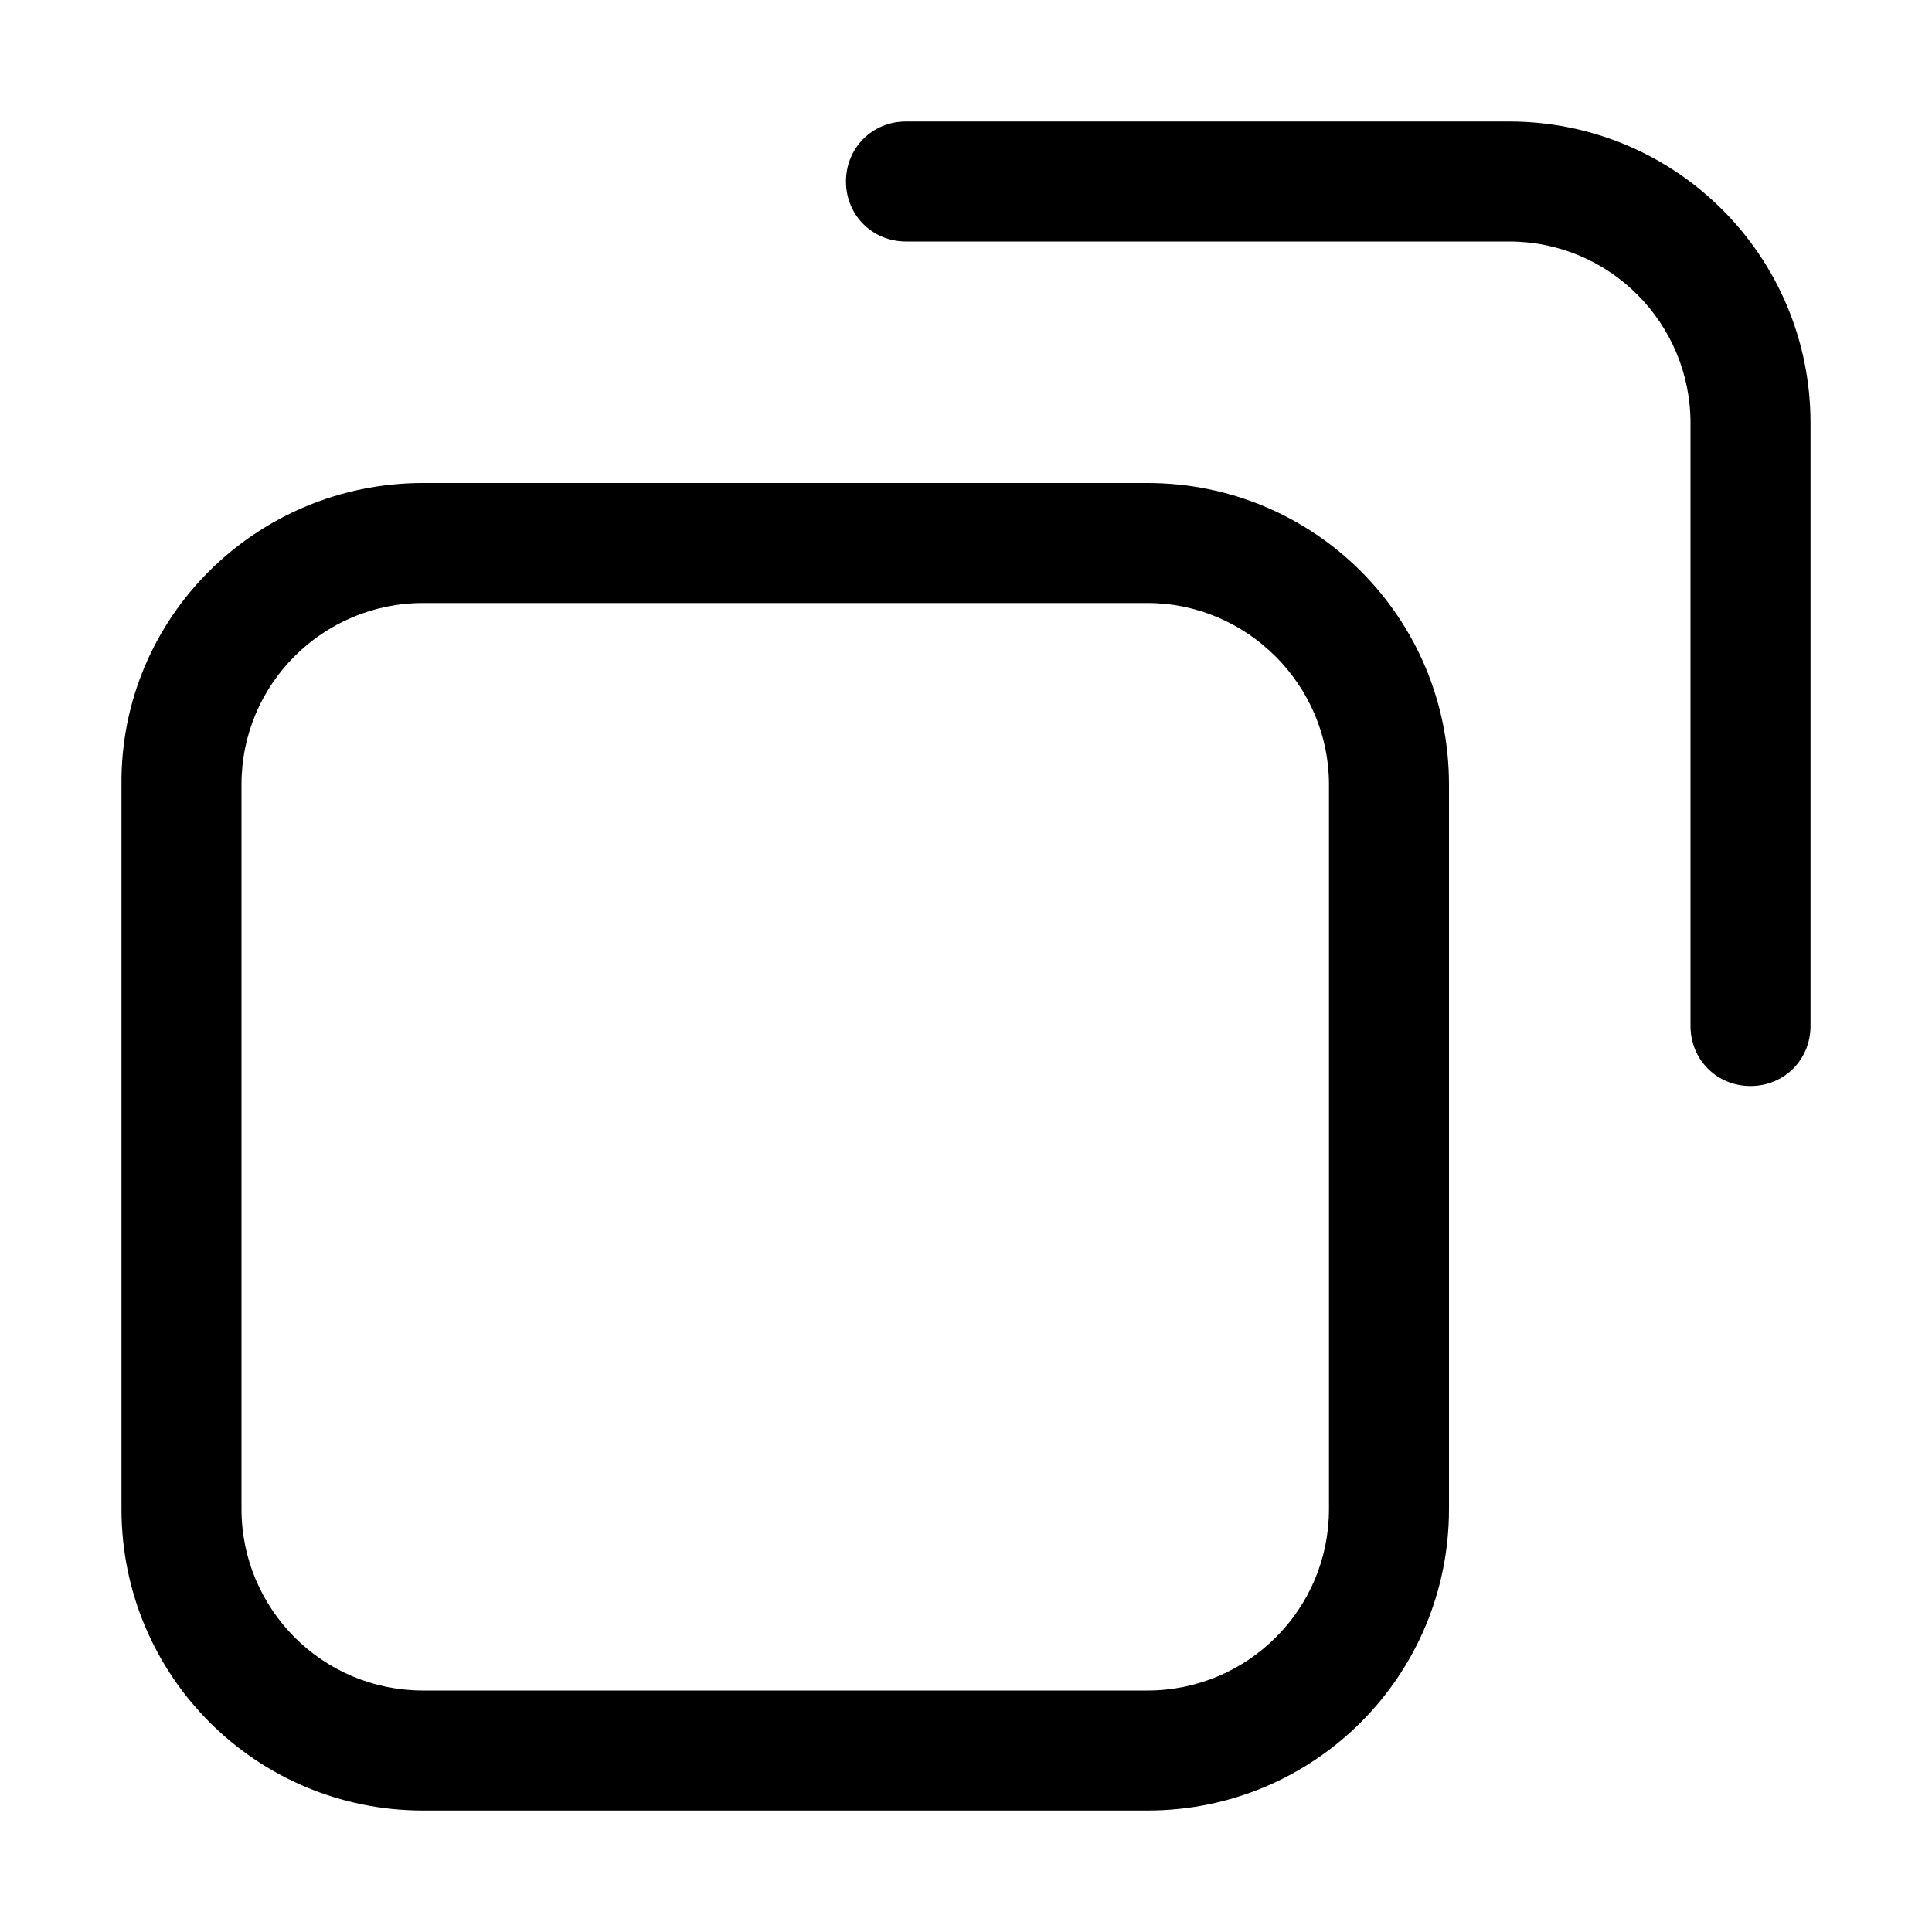
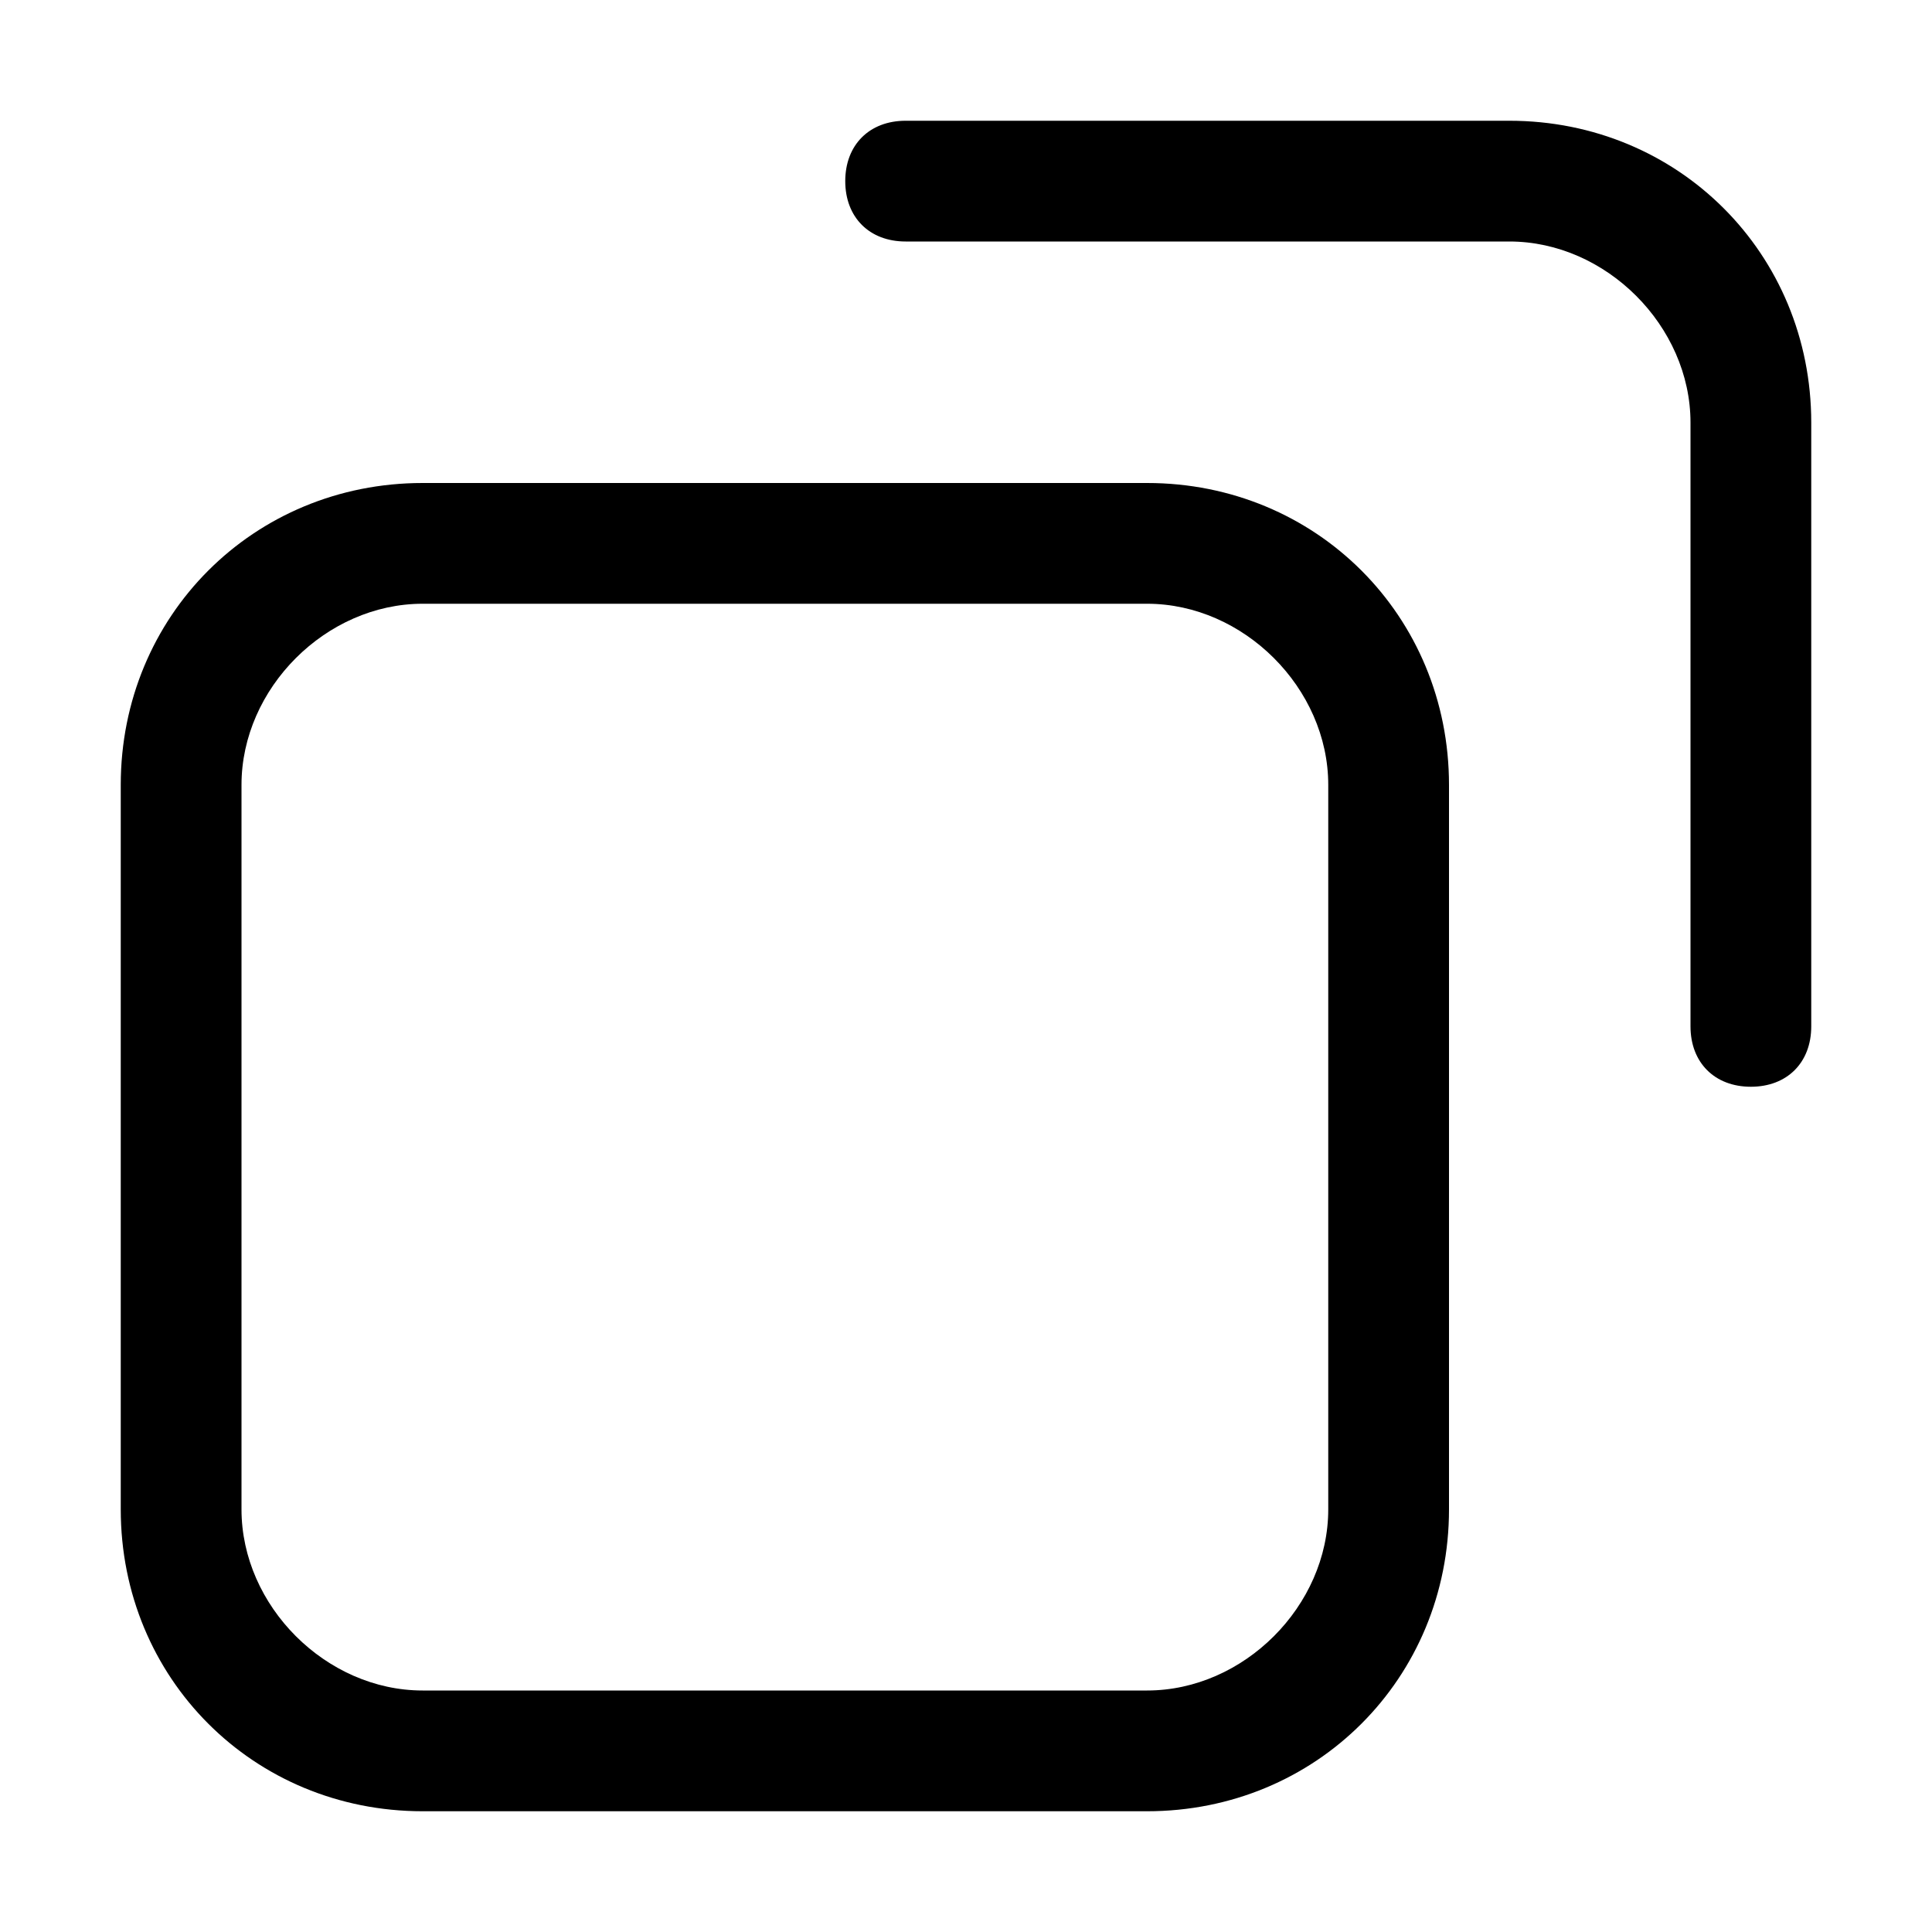
- <svg xmlns="http://www.w3.org/2000/svg" version="1.1" id="图层_1" x="0px" y="0px" viewBox="0 0 132 132" style="enable-background:new 0 0 132 132;" xml:space="preserve">
-   <style type="text/css">
- 	.st0{fill:none;}
- 	.st1{fill:currentColor;}
- </style>
-   <rect id="size" class="st0" width="132" height="132" />
-   <path id="形状结合" class="st1" d="M78.4,33C89.8,33,99,42.2,99,53.6v49.5c0,11.4-9.2,20.6-20.6,20.6H28.9  c-11.4,0-20.6-9.2-20.6-20.6V53.6C8.2,42.2,17.5,33,28.9,33H78.4z M78.4,41.2H28.9c-6.8,0-12.4,5.5-12.4,12.4v49.5  c0,6.8,5.5,12.4,12.4,12.4h49.5c6.8,0,12.4-5.5,12.4-12.4V53.6C90.8,46.8,85.2,41.2,78.4,41.2z M103.1,8.3  c11.4,0,20.6,9.2,20.6,20.6v41.2c0,2.3-1.8,4.1-4.1,4.1s-4.1-1.8-4.1-4.1V28.9c0-6.8-5.5-12.4-12.4-12.4H61.9  c-2.3,0-4.1-1.8-4.1-4.1s1.8-4.1,4.1-4.1H103.1z" />
+ <svg xmlns="http://www.w3.org/2000/svg" version="1.1" id="图层_1" x="0px" y="0px" viewBox="0 0 16 16" style="enable-background:new 0 0 16 16;" xml:space="preserve">
+   <g>
+     <path d="M9.5,4h-6C2.1,4,1,5.1,1,6.5v6C1,13.9,2.1,15,3.5,15h6c1.4,0,2.5-1.1,2.5-2.5v-6C12,5.1,10.9,4,9.5,4z M11,12.5   c0,0.8-0.7,1.5-1.5,1.5h-6C2.7,14,2,13.3,2,12.5v-6C2,5.7,2.7,5,3.5,5h6C10.3,5,11,5.7,11,6.5V12.5z" />
+     <path d="M12.5,1h-5C7.2,1,7,1.2,7,1.5S7.2,2,7.5,2h5C13.3,2,14,2.7,14,3.5v5C14,8.8,14.2,9,14.5,9S15,8.8,15,8.5v-5   C15,2.1,13.9,1,12.5,1z" />
+   </g>
</svg>
